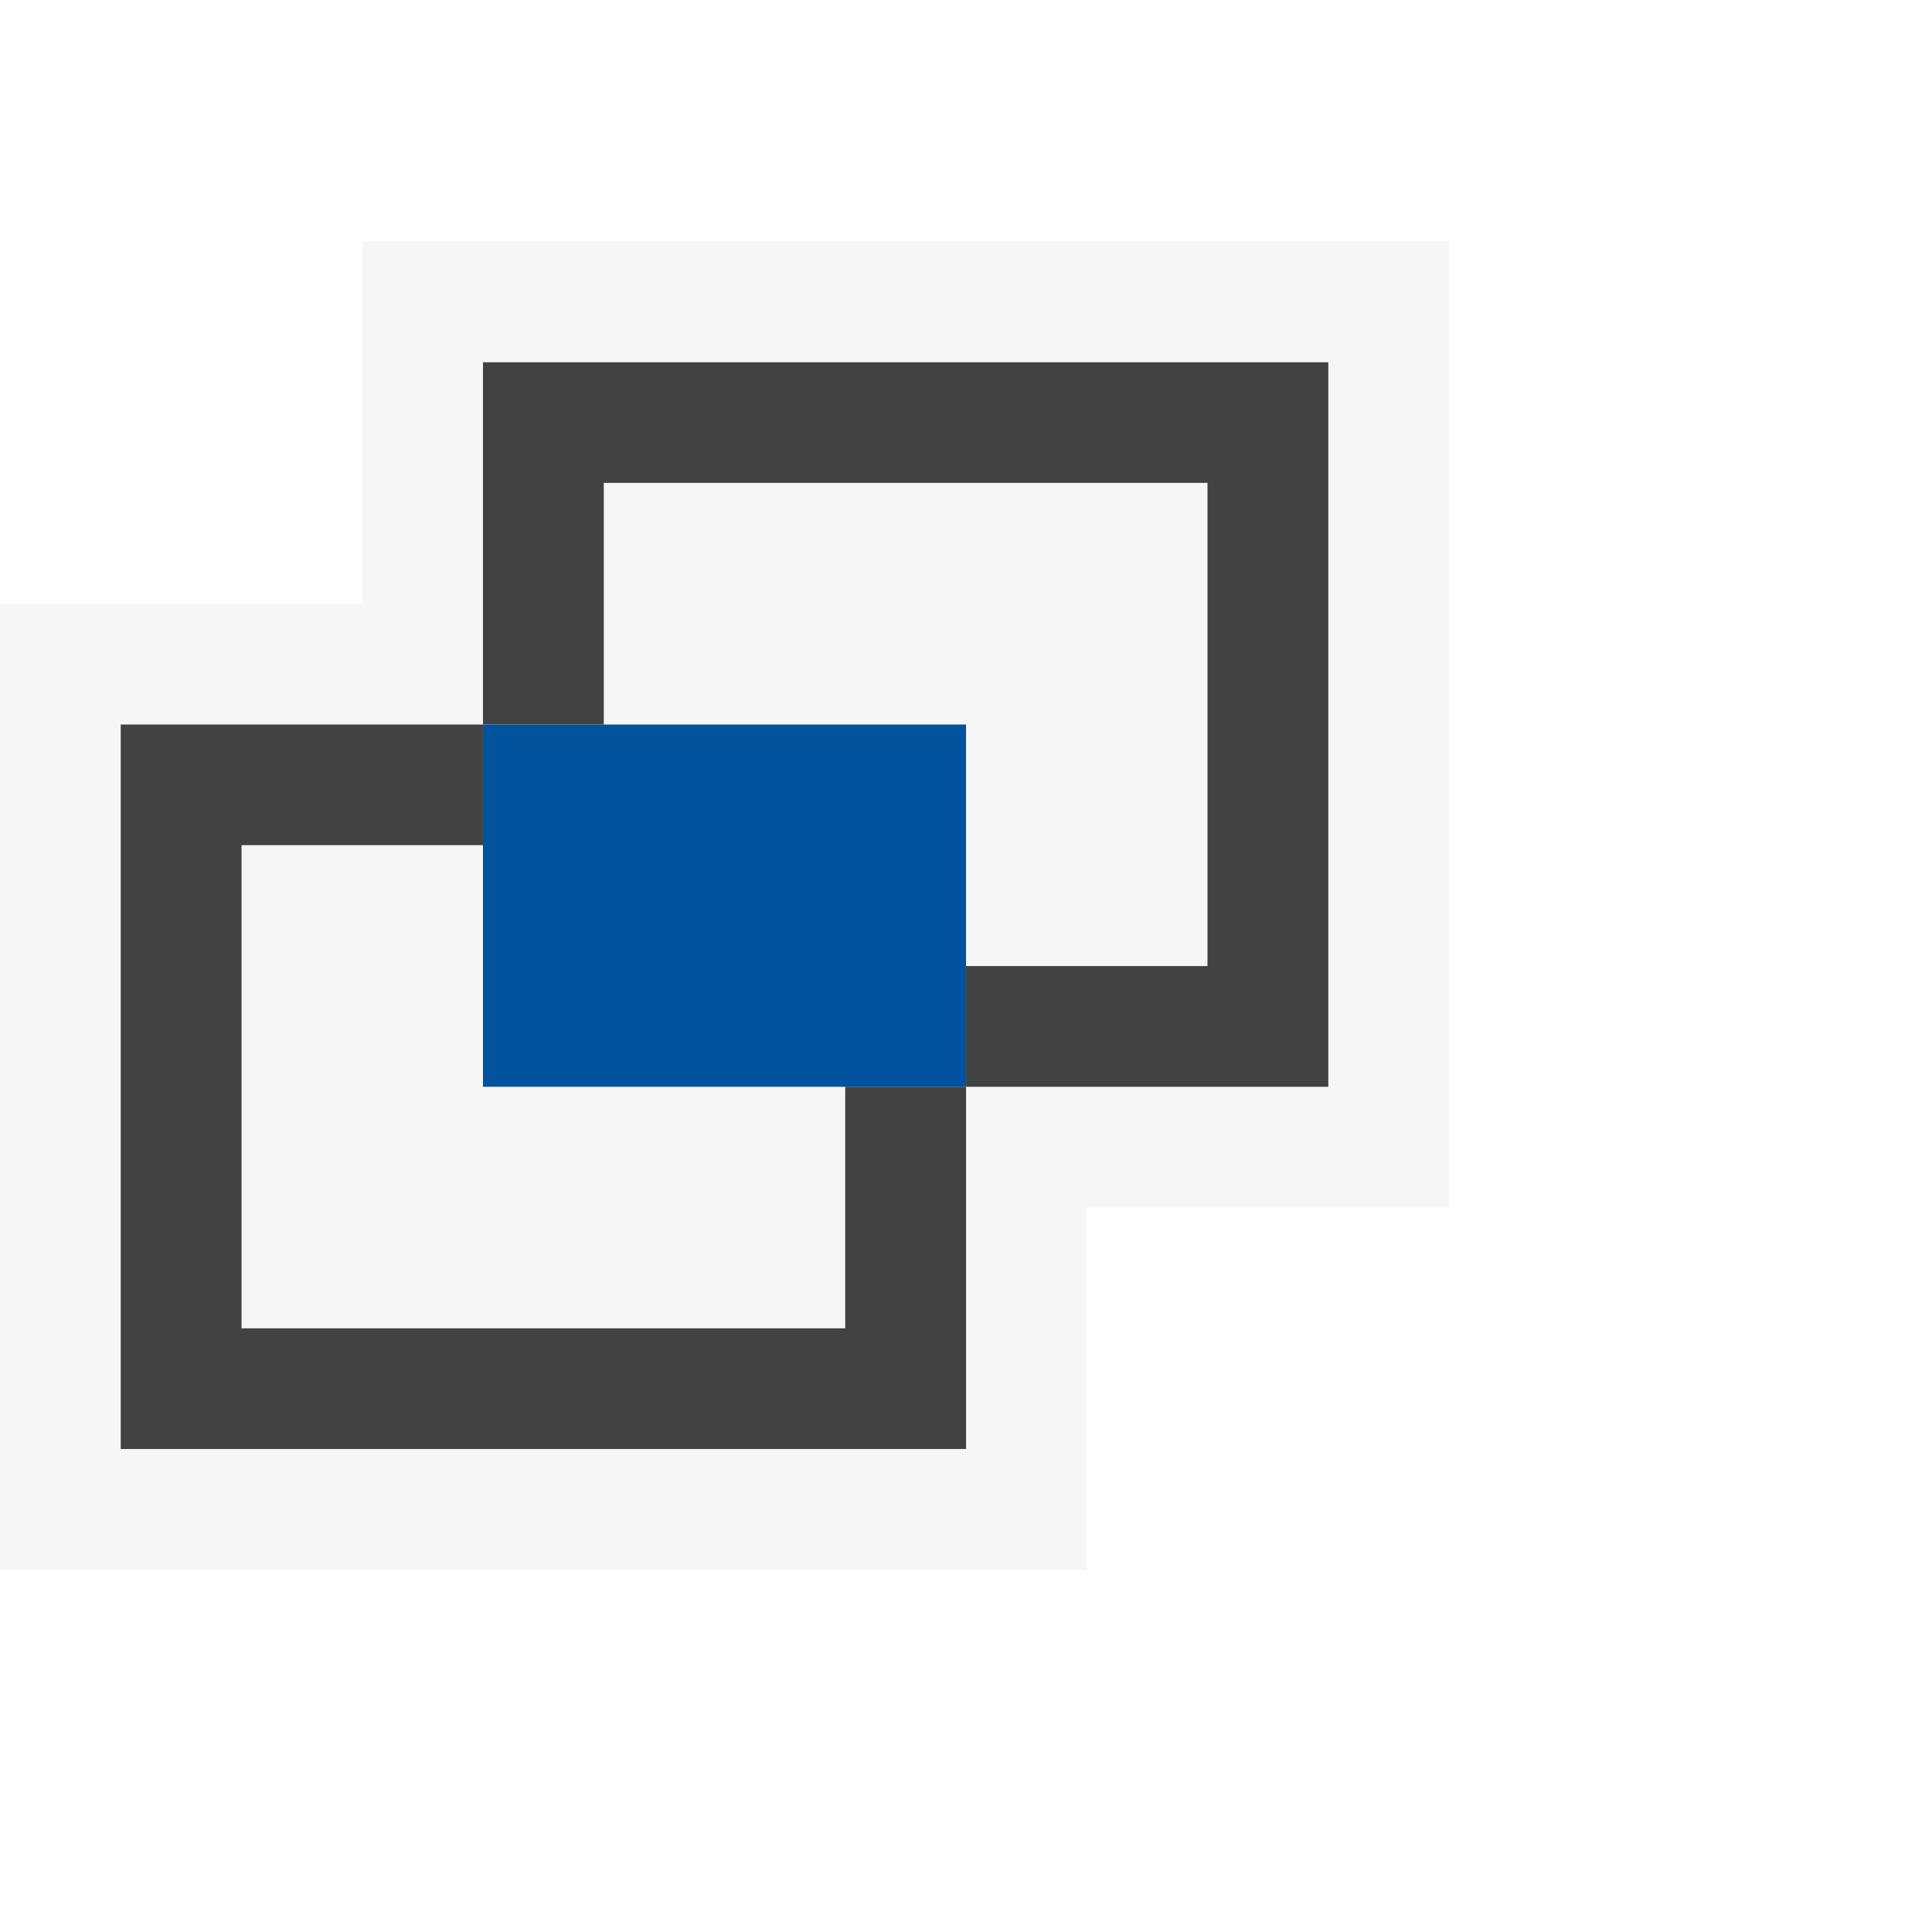
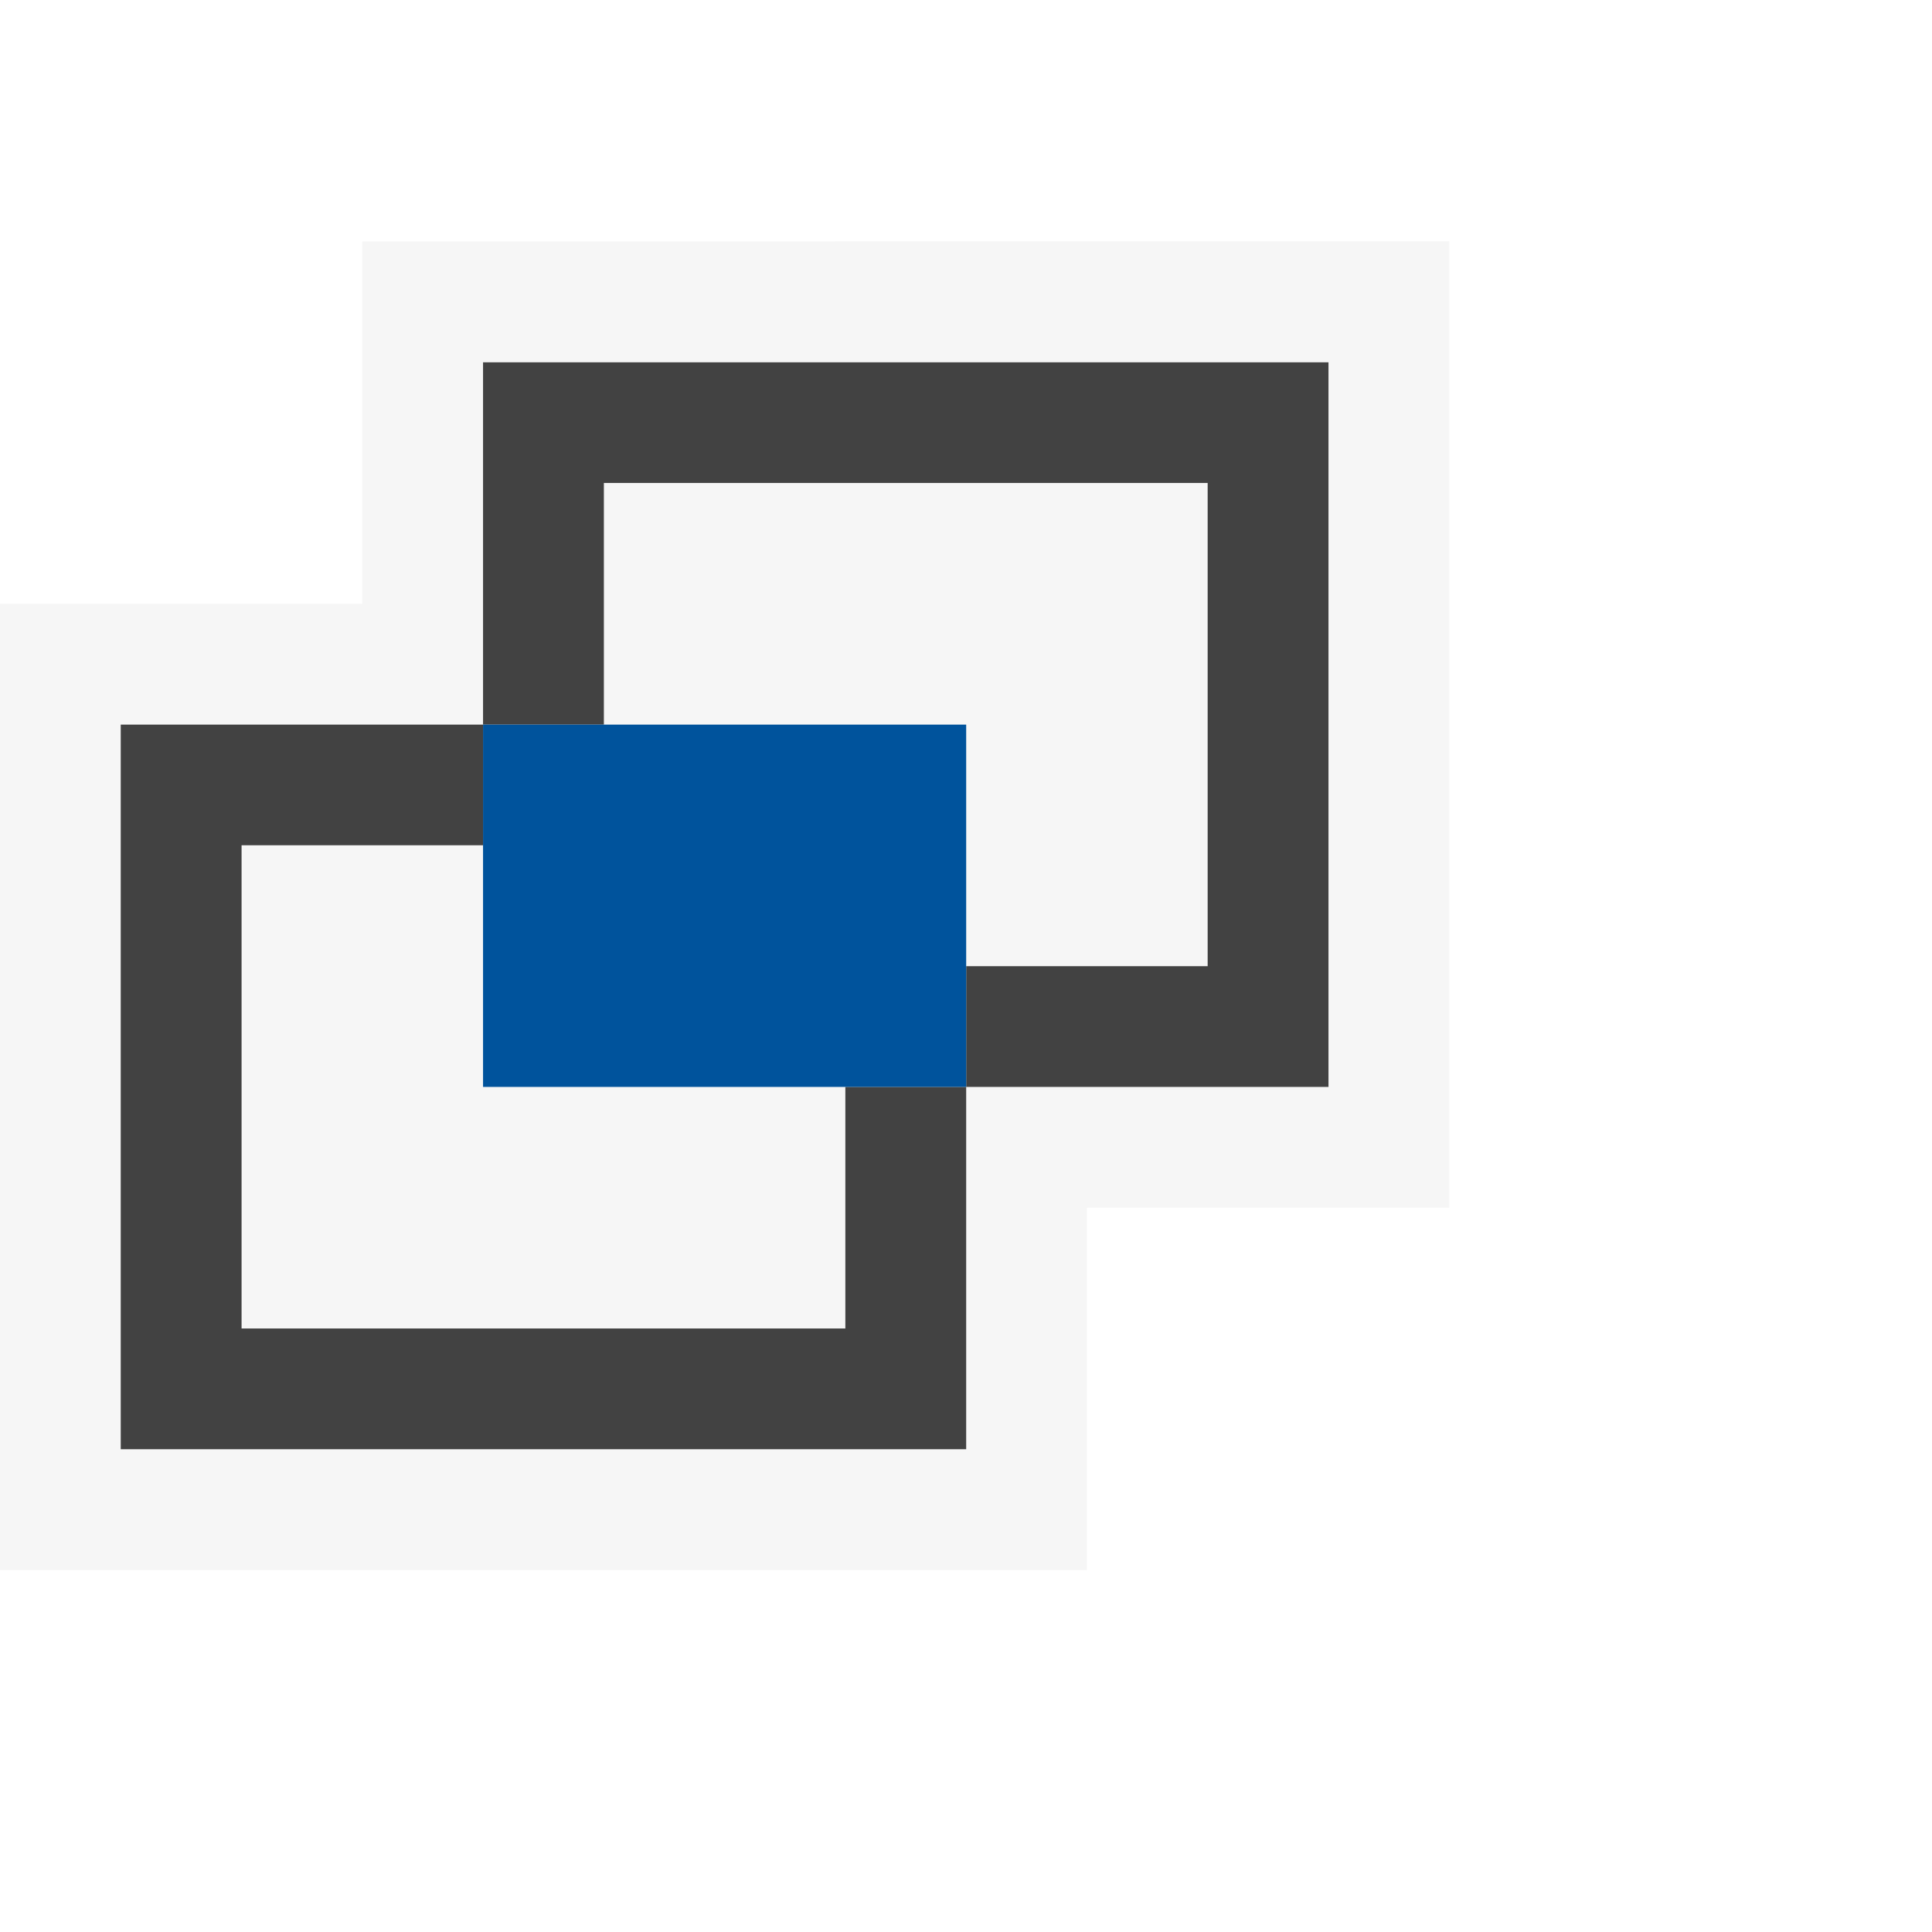
- <svg xmlns="http://www.w3.org/2000/svg" viewBox="0 0 21.333 21.333">
+ <svg xmlns="http://www.w3.org/2000/svg" viewBox="0 0 21.33 21.33">
  <path d="M4 2.666v4H0v10.668h12v-4h4V2.664z" fill="#f6f6f6" />
  <path d="M1.333 16h9.334v-4H9.333v2.667H2.667V9.332h2.666V8h-4z" fill="#424242" />
  <path d="M5.333 4v4h1.334V5.332h6.666v5.335h-2.666V12h4V4z" fill="#424242" />
  <path d="M10.667 12H5.333V8h5.334z" fill="#00539c" />
</svg>
